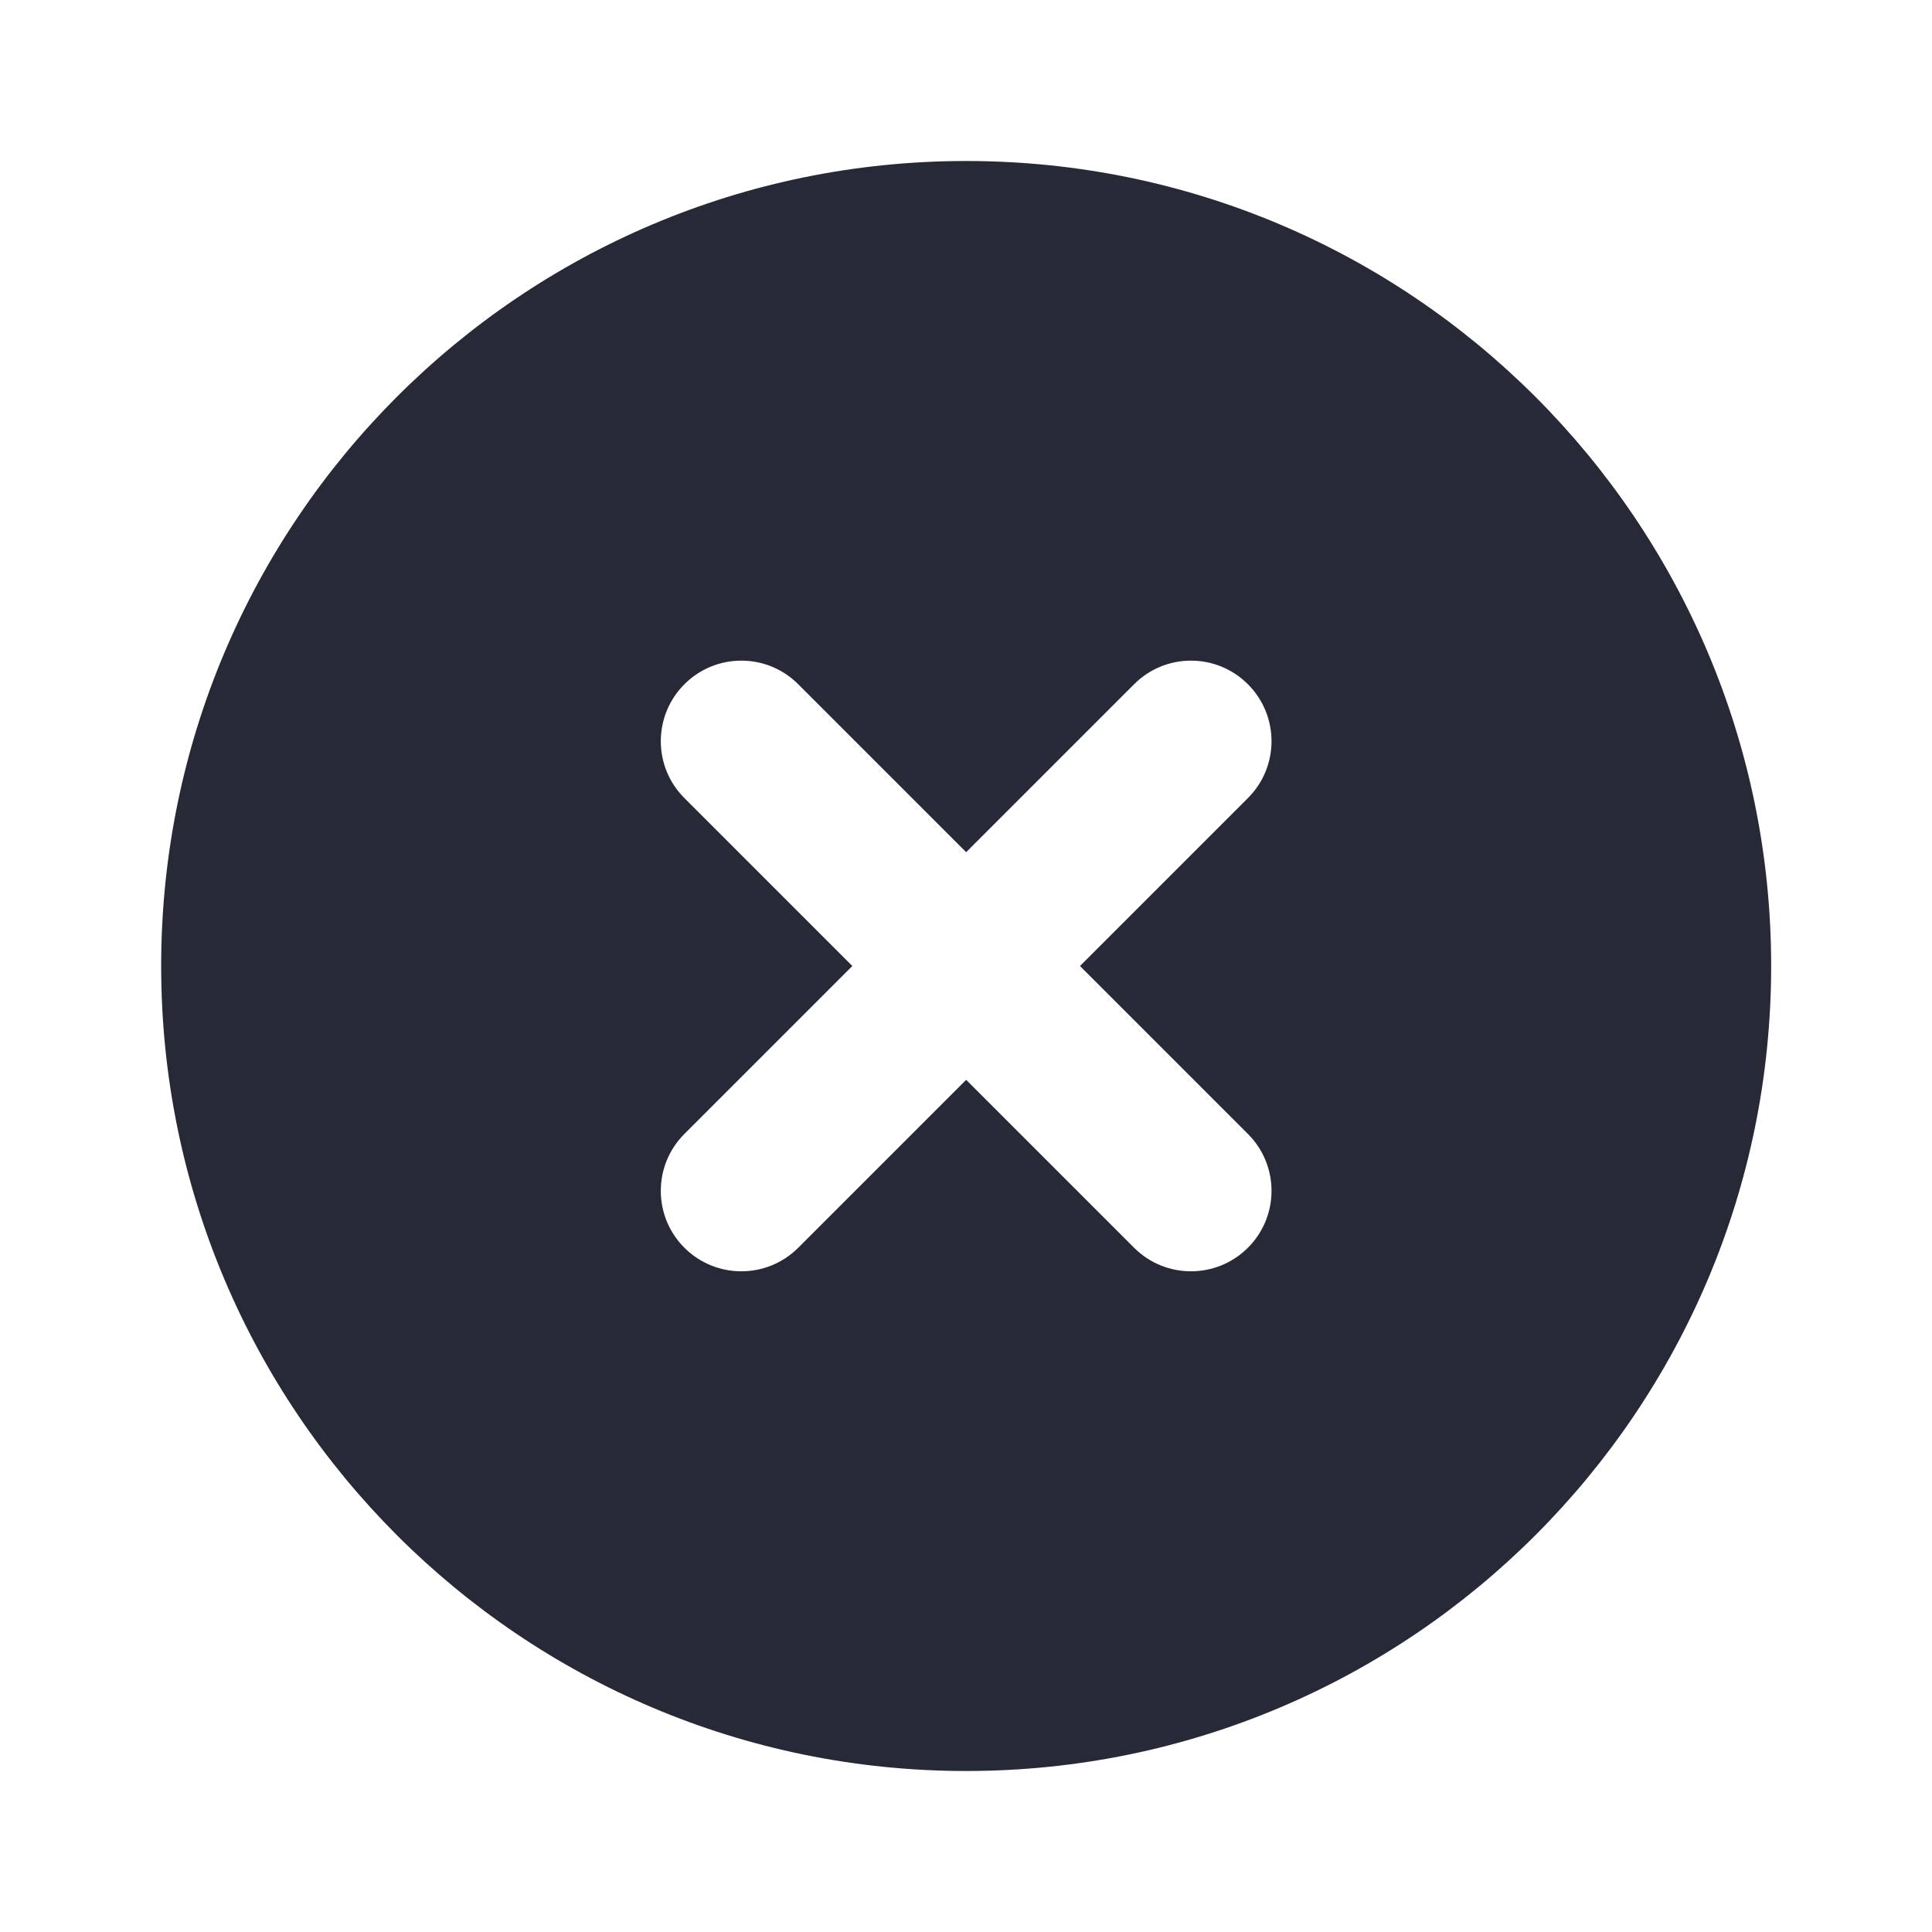
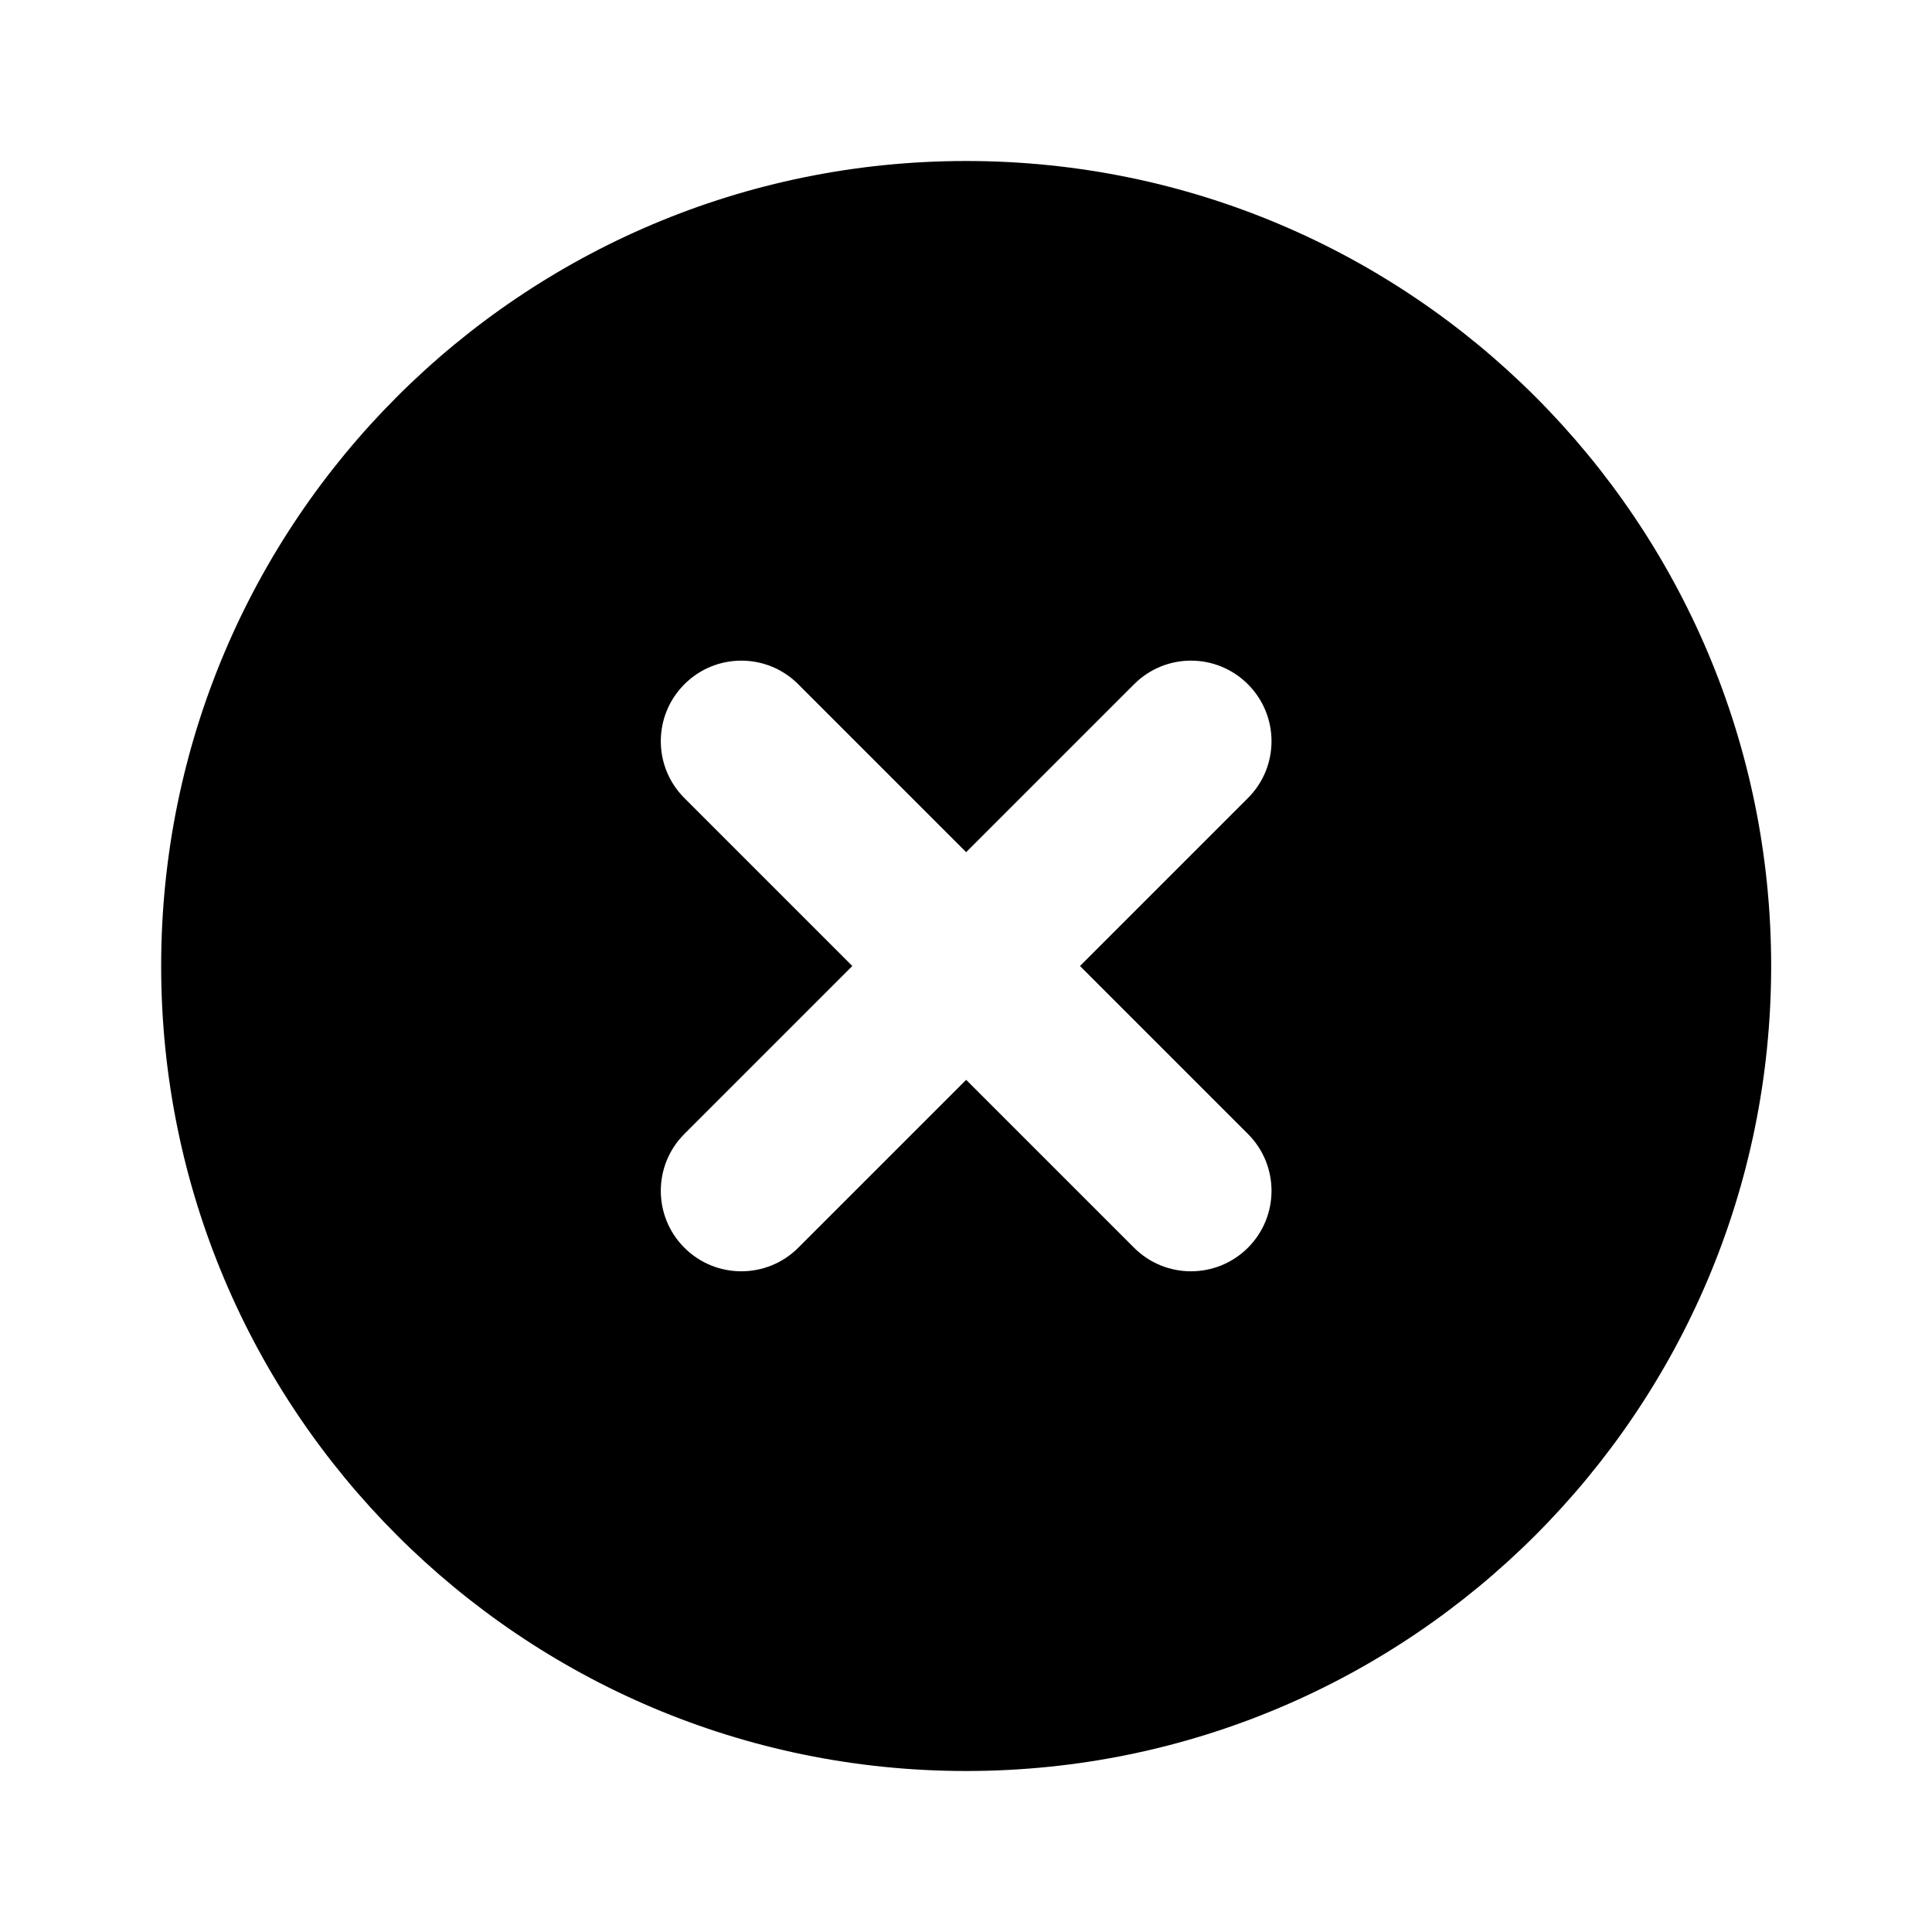
- <svg xmlns="http://www.w3.org/2000/svg" width="24" height="24" viewBox="0 0 24 24" fill="none">
-   <path fill-rule="evenodd" clip-rule="evenodd" d="M12.002 22C17.525 22 22.002 17.523 22.002 12C22.002 6.477 17.525 2 12.002 2C6.479 2 2.002 6.477 2.002 12C2.002 17.523 6.479 22 12.002 22ZM9.916 8.5C9.526 8.109 8.892 8.109 8.502 8.5C8.111 8.891 8.111 9.524 8.502 9.914L10.588 12L8.502 14.086C8.111 14.476 8.111 15.11 8.502 15.5C8.892 15.89 9.526 15.89 9.916 15.5L12.002 13.414L14.088 15.5C14.478 15.89 15.111 15.89 15.502 15.5C15.893 15.11 15.893 14.476 15.502 14.086L13.416 12L15.502 9.914C15.893 9.524 15.893 8.891 15.502 8.5C15.111 8.109 14.478 8.109 14.088 8.5L12.002 10.586L9.916 8.5Z" fill="#272937" />
+ <svg xmlns="http://www.w3.org/2000/svg" width="24" height="24" viewBox="0 0 24 24" fill="currentColor">
+   <path fill-rule="evenodd" clip-rule="evenodd" d="M12.002 22C17.525 22 22.002 17.523 22.002 12C22.002 6.477 17.525 2 12.002 2C6.479 2 2.002 6.477 2.002 12C2.002 17.523 6.479 22 12.002 22ZM9.916 8.5C9.526 8.109 8.892 8.109 8.502 8.5C8.111 8.891 8.111 9.524 8.502 9.914L10.588 12L8.502 14.086C8.111 14.476 8.111 15.11 8.502 15.5C8.892 15.89 9.526 15.89 9.916 15.5L12.002 13.414L14.088 15.5C14.478 15.89 15.111 15.89 15.502 15.5C15.893 15.11 15.893 14.476 15.502 14.086L13.416 12L15.502 9.914C15.893 9.524 15.893 8.891 15.502 8.5C15.111 8.109 14.478 8.109 14.088 8.5L12.002 10.586L9.916 8.5Z" fill="currentColor" />
</svg>
